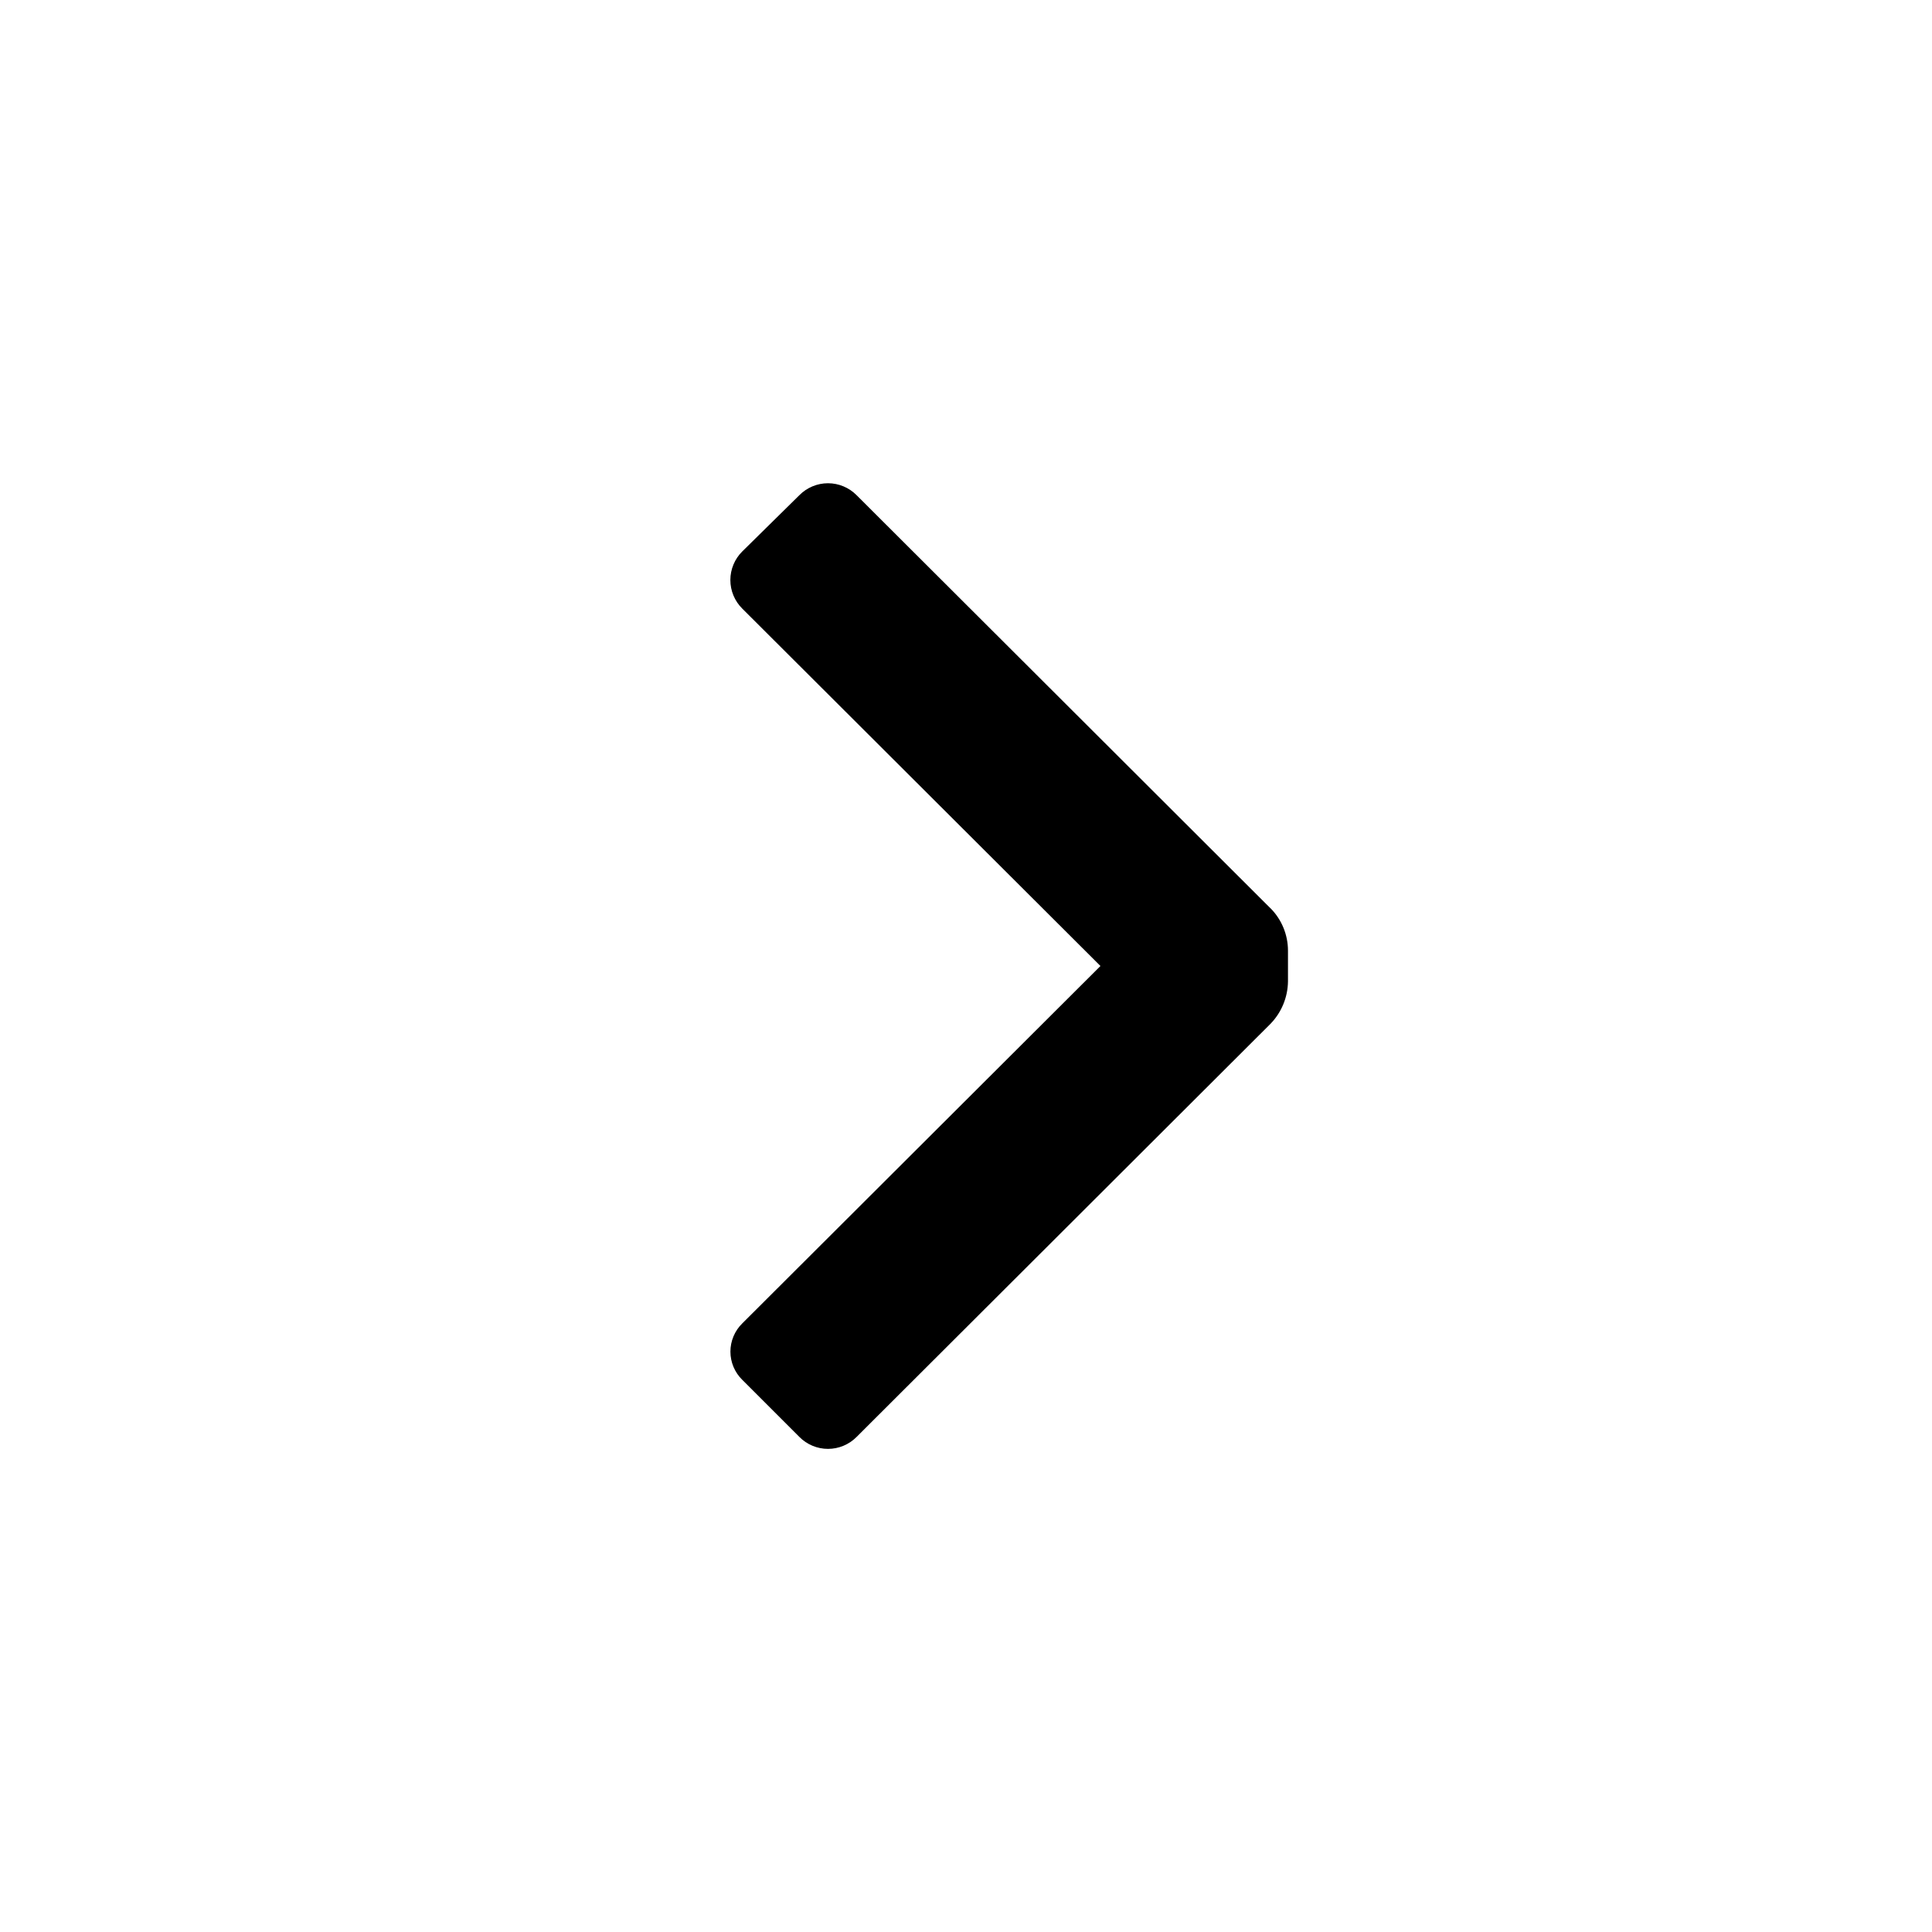
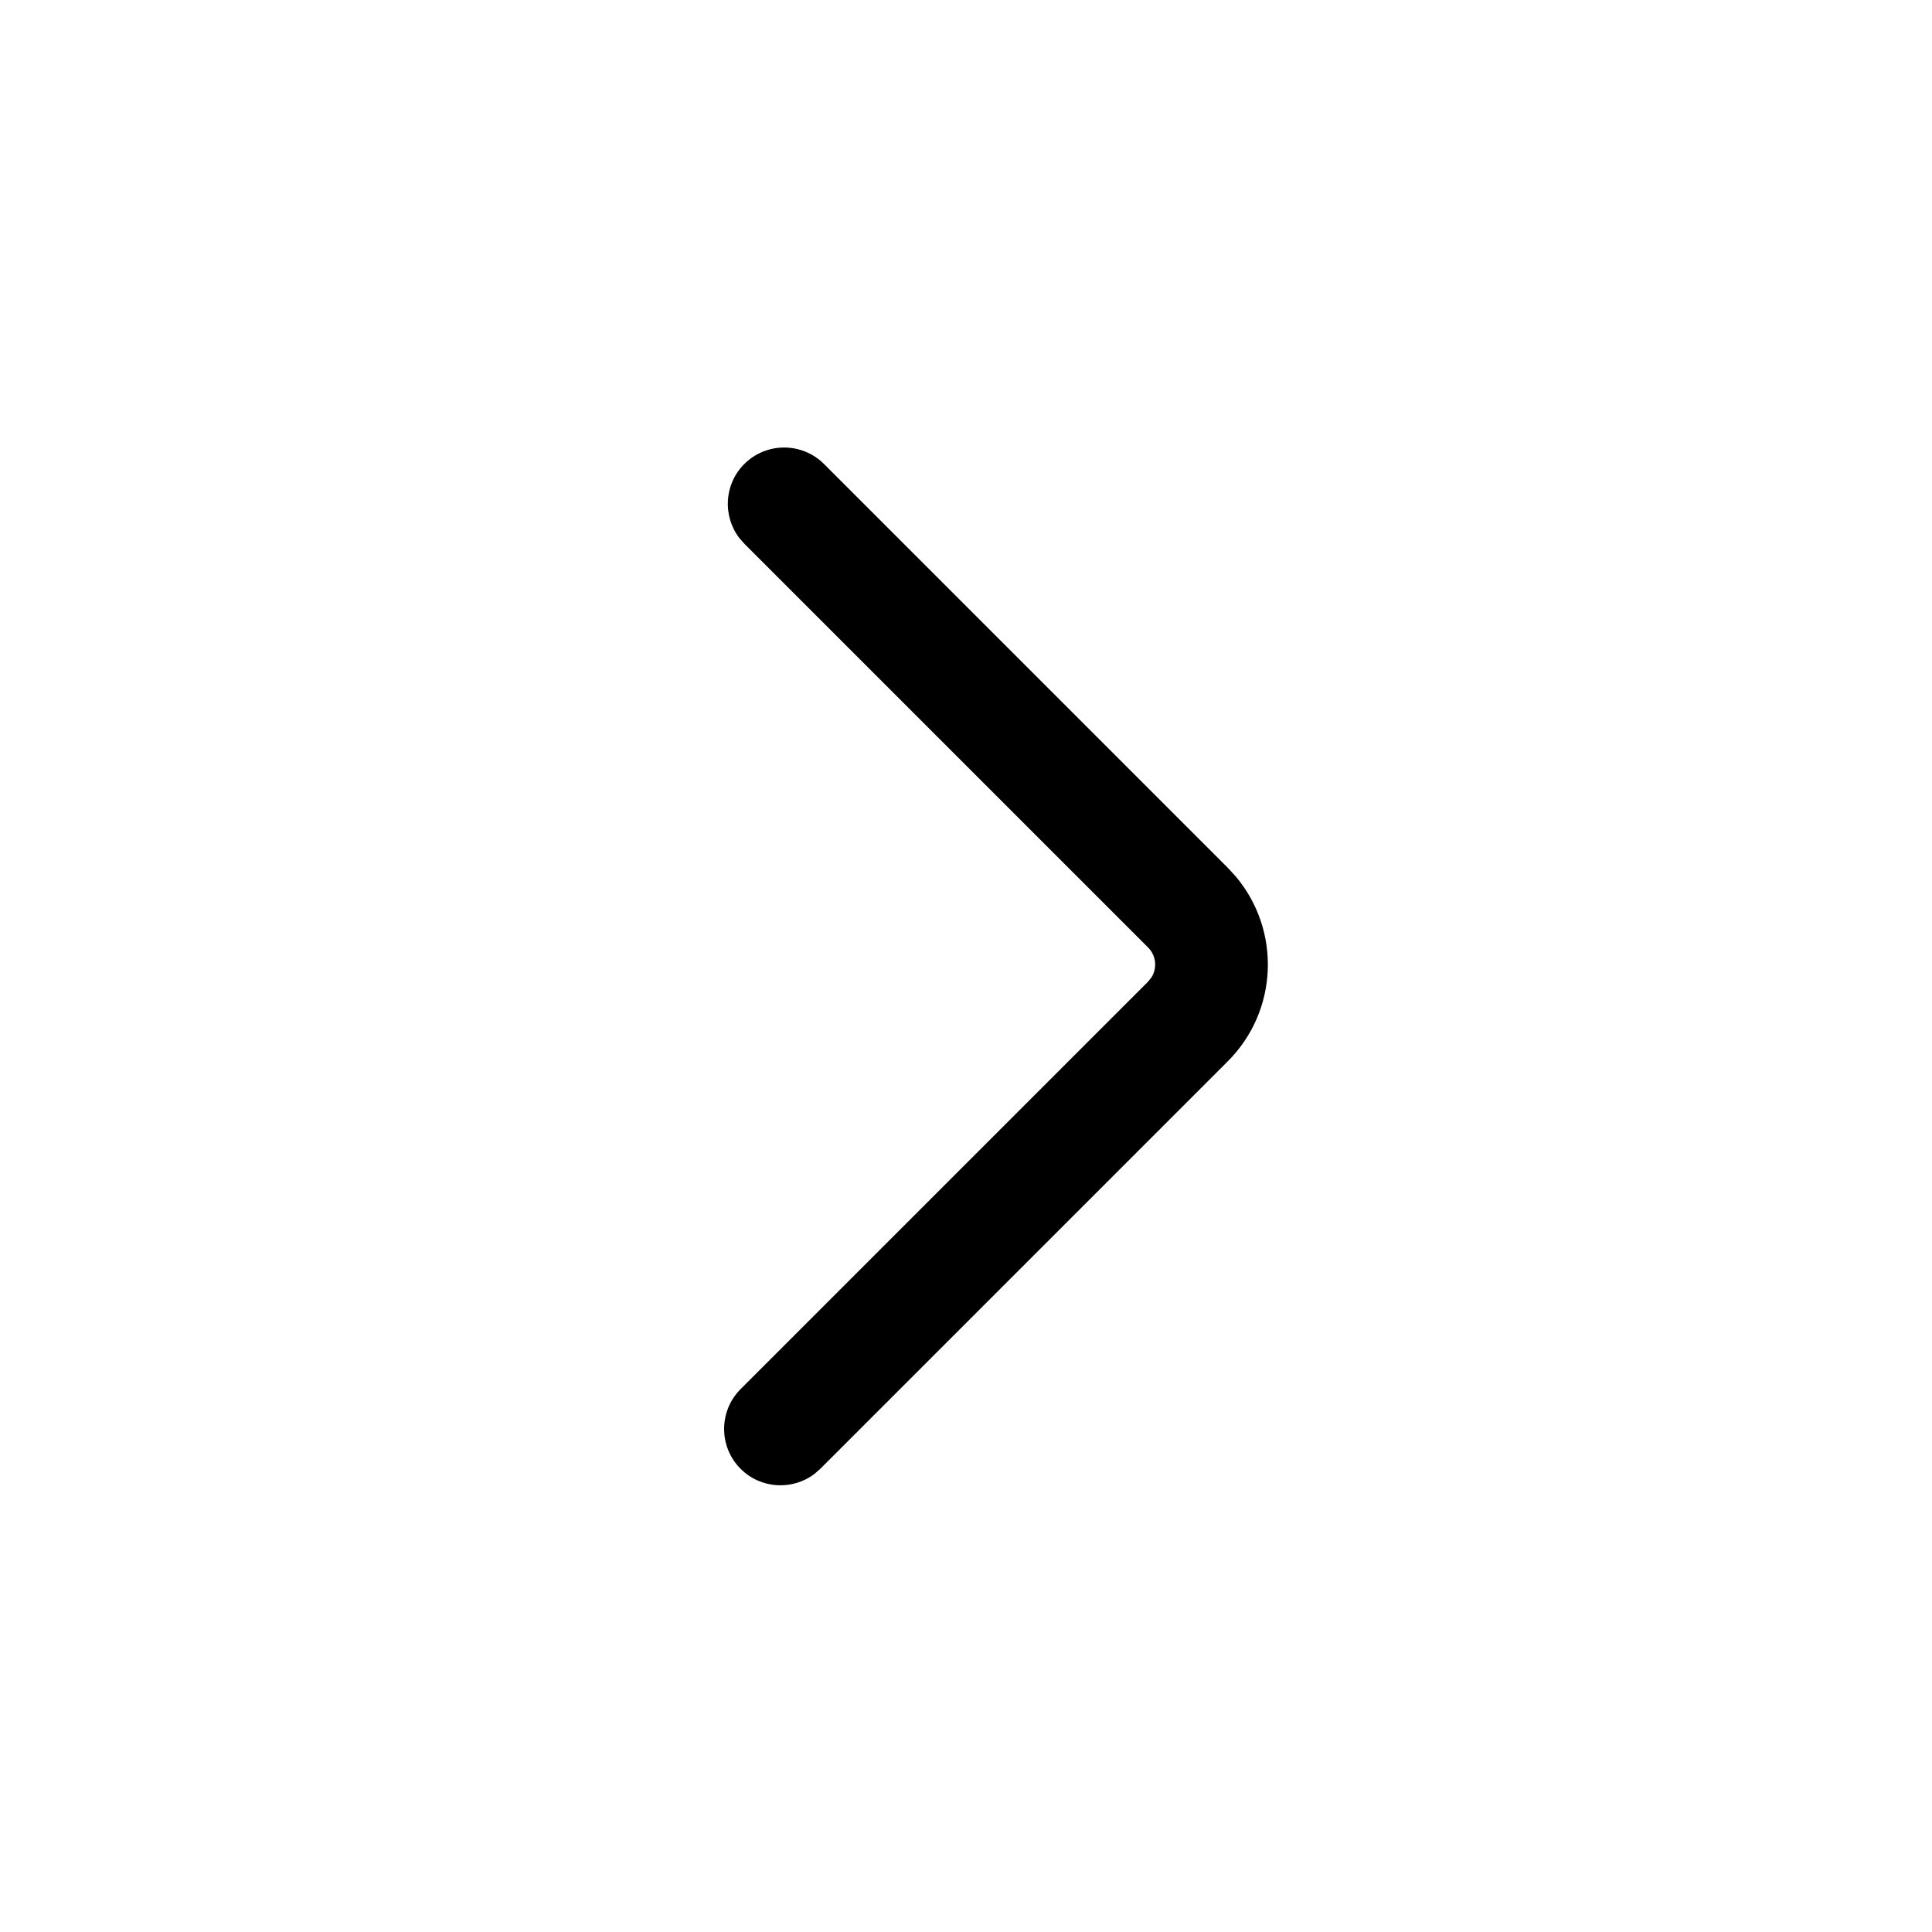
- <svg xmlns="http://www.w3.org/2000/svg" version="1.1" width="32" height="32" viewBox="0 0 32 32">
-   <path fill="currentColor" d="M21.040 15.040c0.188 0.187 0.293 0.442 0.293 0.707v0.507c-0.003 0.265-0.108 0.518-0.293 0.707l-6.853 6.84c-0.125 0.126-0.296 0.197-0.473 0.197s-0.348-0.071-0.473-0.197l-0.947-0.947c-0.125-0.123-0.196-0.291-0.196-0.467s0.071-0.344 0.196-0.467l5.933-5.92-5.933-5.92c-0.126-0.125-0.197-0.296-0.197-0.473s0.071-0.348 0.197-0.473l0.947-0.933c0.125-0.126 0.296-0.197 0.473-0.197s0.348 0.071 0.473 0.197l6.853 6.84z" />
+ <svg xmlns="http://www.w3.org/2000/svg" version="1.1" width="24" height="24" viewBox="0 0 24 24">
+   <path d="M9.246 5.764c-0.251 0.251-0.271 0.644-0.063 0.918l0.063 0.072 5.016 5.016c0.1 0.1 0.115 0.254 0.043 0.37l-0.043 0.054-5.062 5.062c-0.273 0.273-0.273 0.717 0 0.99 0.251 0.251 0.644 0.271 0.918 0.063l0.072-0.063 5.062-5.062c0.629-0.629 0.662-1.628 0.099-2.296l-0.099-0.108-5.016-5.016c-0.273-0.273-0.717-0.273-0.99 0z" />
</svg>
